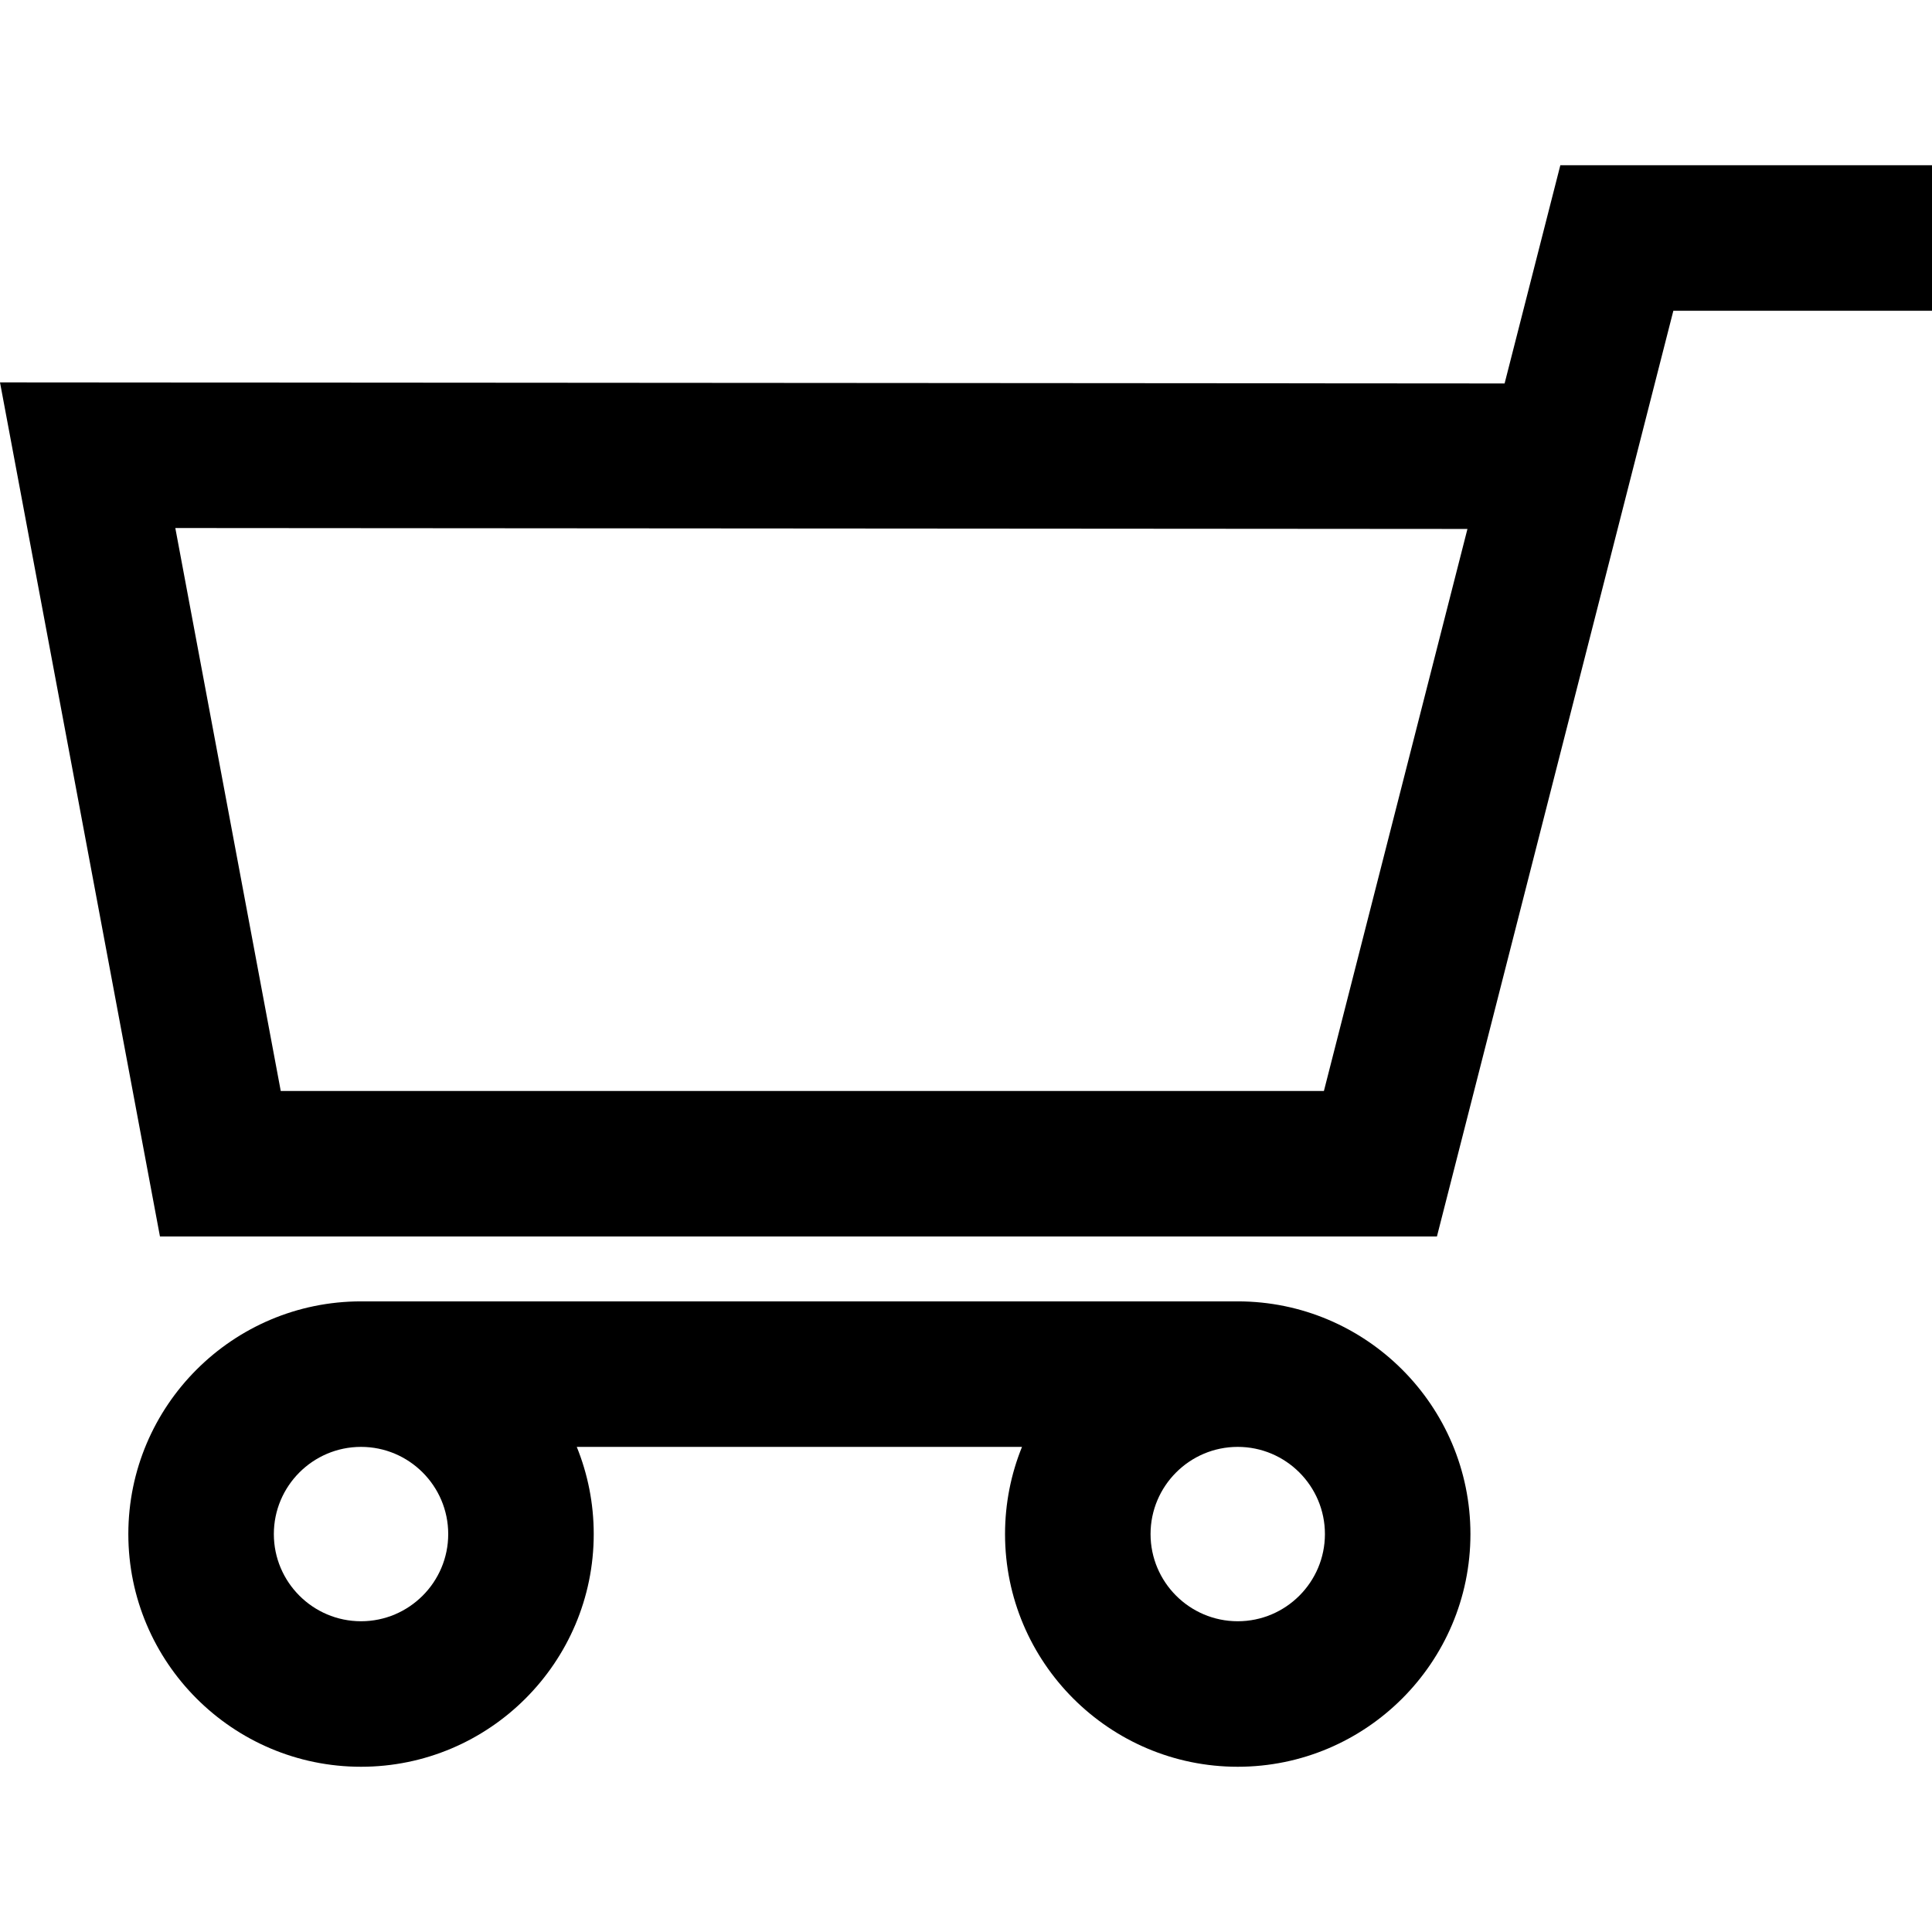
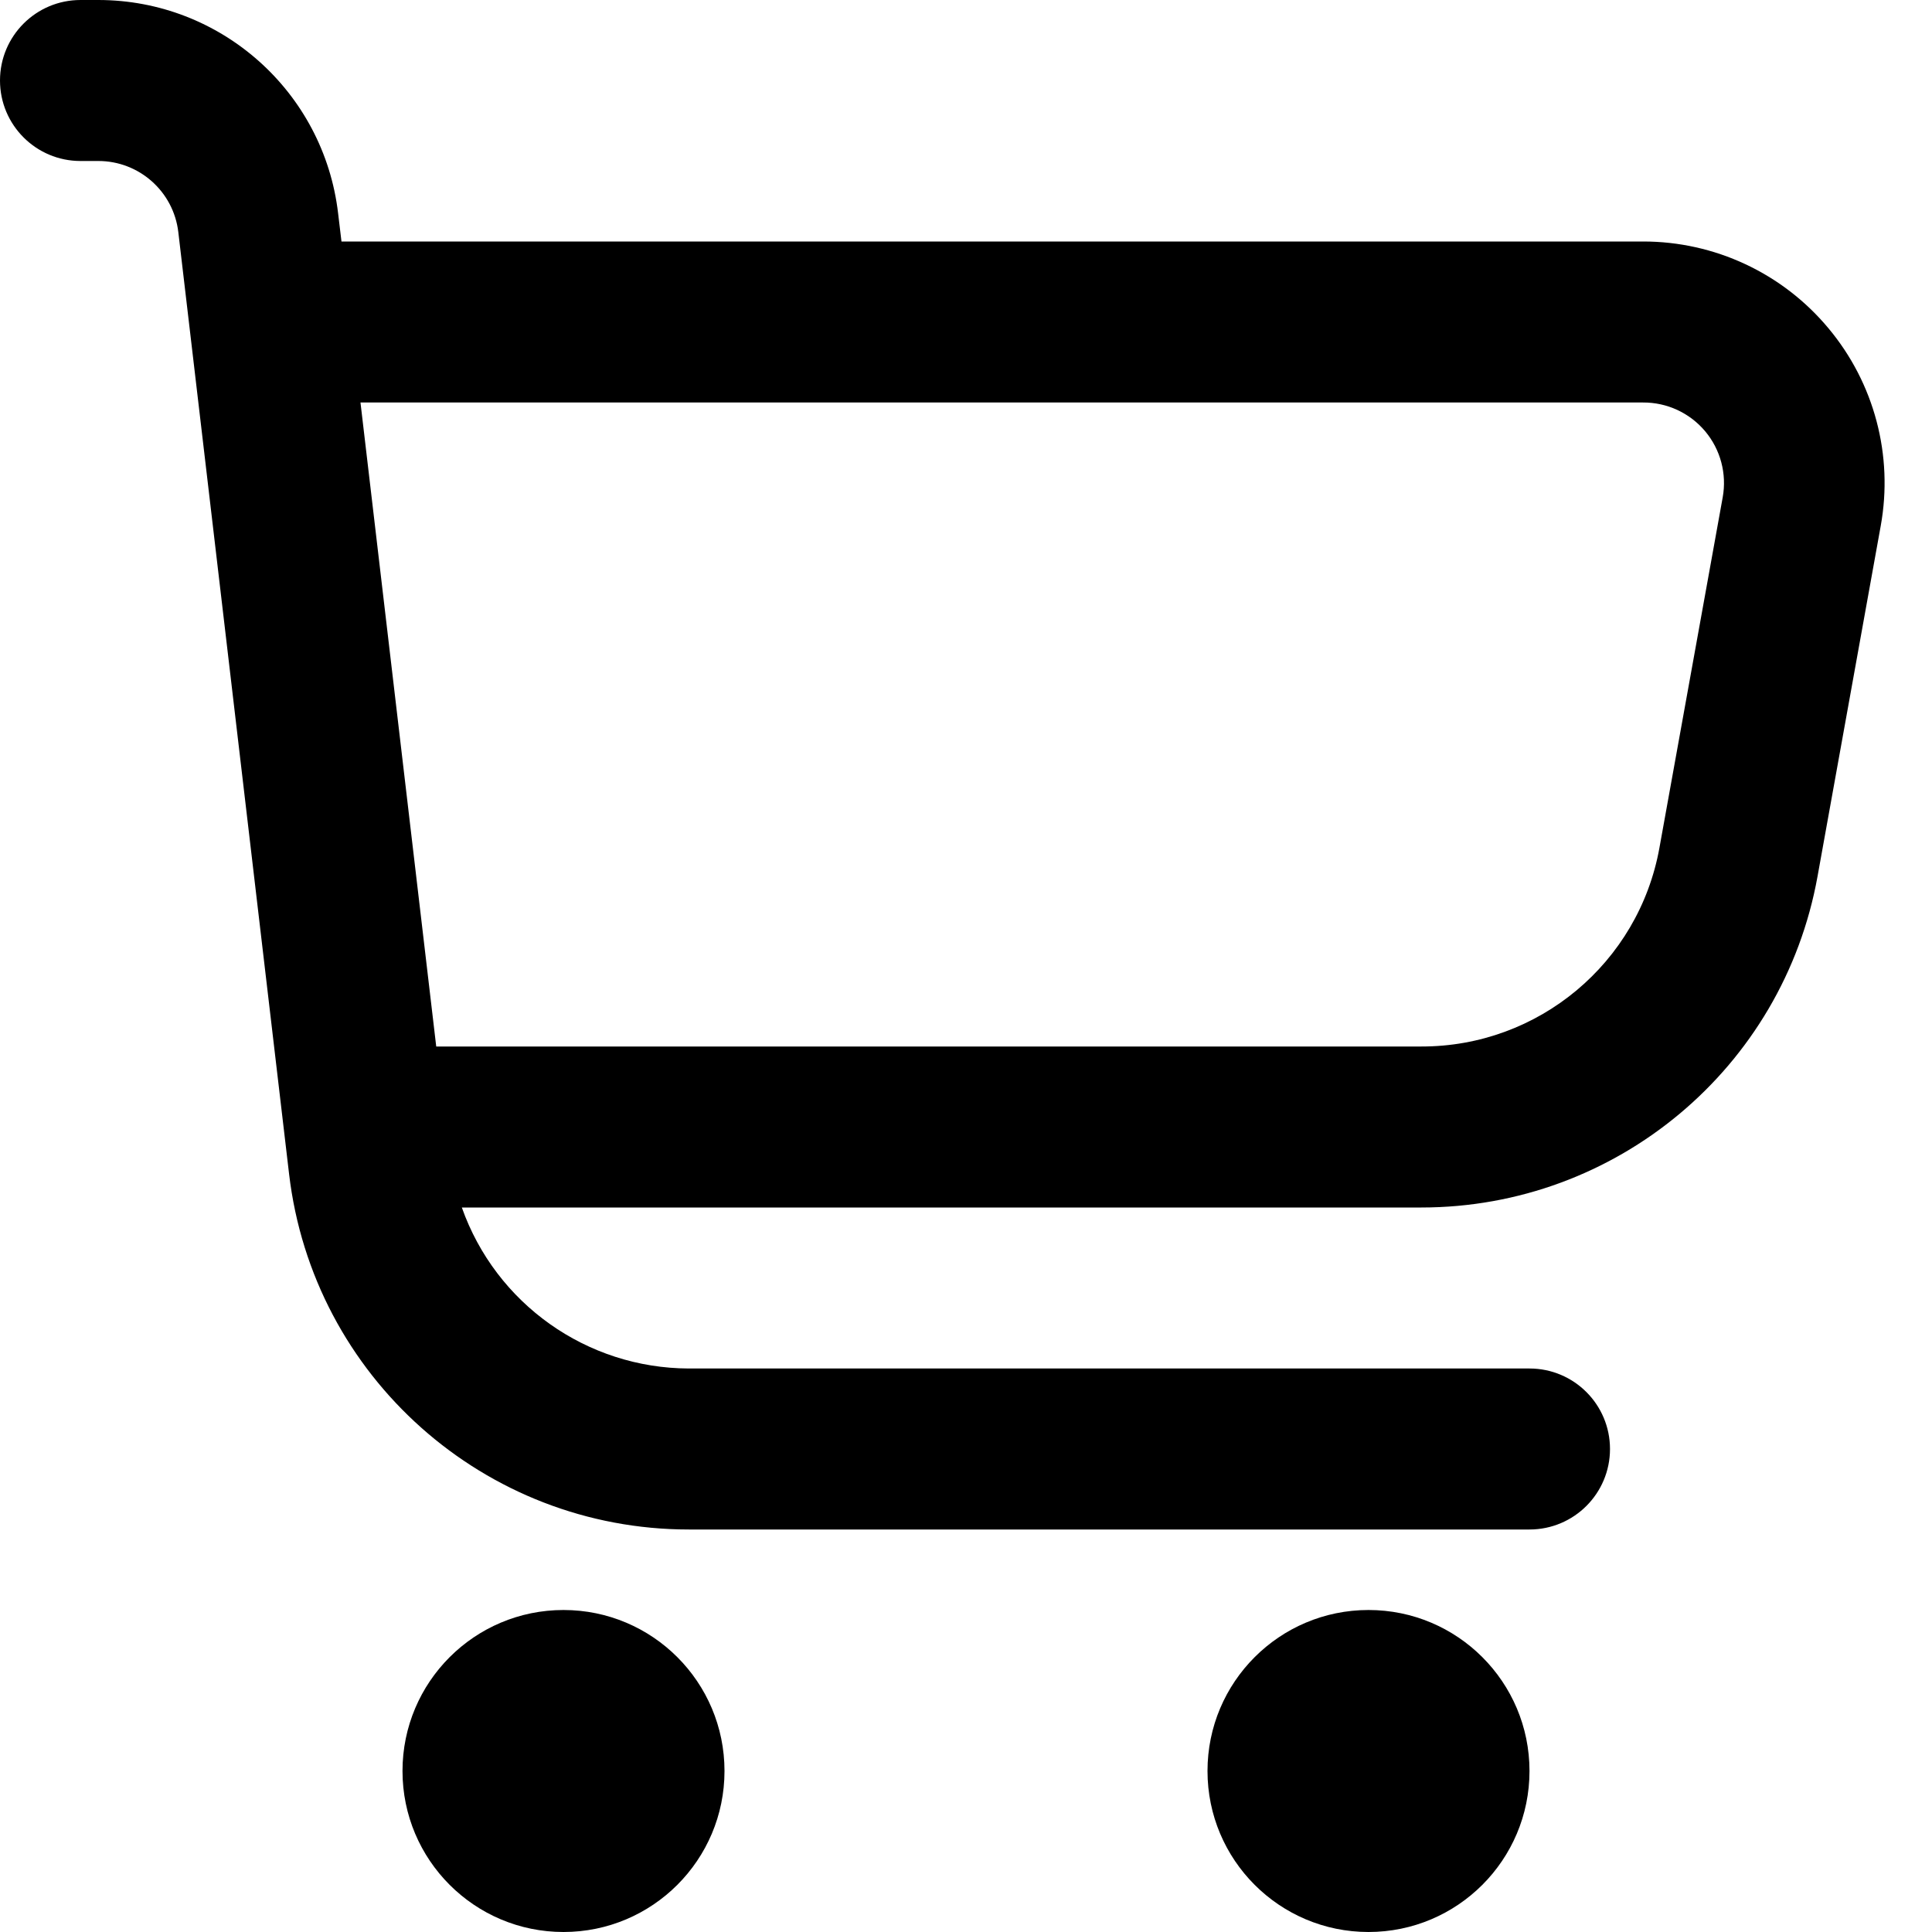
- <svg xmlns="http://www.w3.org/2000/svg" fill="#000000" version="1.1" id="Capa_1" width="800px" height="800px" viewBox="0 0 902.86 902.86" xml:space="preserve">
-   <g>
-     <g>
-       <path d="M671.504,577.829l110.485-432.609H902.86v-68H729.174L703.128,179.2L0,178.697l74.753,399.129h596.751V577.829z     M685.766,247.188l-67.077,262.64H131.199L81.928,246.756L685.766,247.188z" />
-       <path d="M578.418,825.641c59.961,0,108.743-48.783,108.743-108.744s-48.782-108.742-108.743-108.742H168.717    c-59.961,0-108.744,48.781-108.744,108.742s48.782,108.744,108.744,108.744c59.962,0,108.743-48.783,108.743-108.744    c0-14.4-2.821-28.152-7.927-40.742h208.069c-5.107,12.59-7.928,26.342-7.928,40.742    C469.675,776.858,518.457,825.641,578.418,825.641z M209.46,716.897c0,22.467-18.277,40.744-40.743,40.744    c-22.466,0-40.744-18.277-40.744-40.744c0-22.465,18.277-40.742,40.744-40.742C191.183,676.155,209.46,694.432,209.46,716.897z     M619.162,716.897c0,22.467-18.277,40.744-40.743,40.744s-40.743-18.277-40.743-40.744c0-22.465,18.277-40.742,40.743-40.742    S619.162,694.432,619.162,716.897z" />
-     </g>
-   </g>
+ <svg xmlns="http://www.w3.org/2000/svg" id="Outline" viewBox="0 0 24 24" width="512" height="512">
+   <path d="M22.713,4.077A2.993,2.993,0,0,0,20.41,3H4.242L4.2,2.649A3,3,0,0,0,1.222,0H1A1,1,0,0,0,1,2h.222a1,1,0,0,1,.993.883l1.376,11.7A5,5,0,0,0,8.557,19H19a1,1,0,0,0,0-2H8.557a3,3,0,0,1-2.82-2h11.92a5,5,0,0,0,4.921-4.113l.785-4.354A2.994,2.994,0,0,0,22.713,4.077ZM21.4,6.178l-.786,4.354A3,3,0,0,1,17.657,13H5.419L4.478,5H20.41A1,1,0,0,1,21.4,6.178Z" />
+   <circle cx="7" cy="22" r="2" />
+   <circle cx="17" cy="22" r="2" />
</svg>
